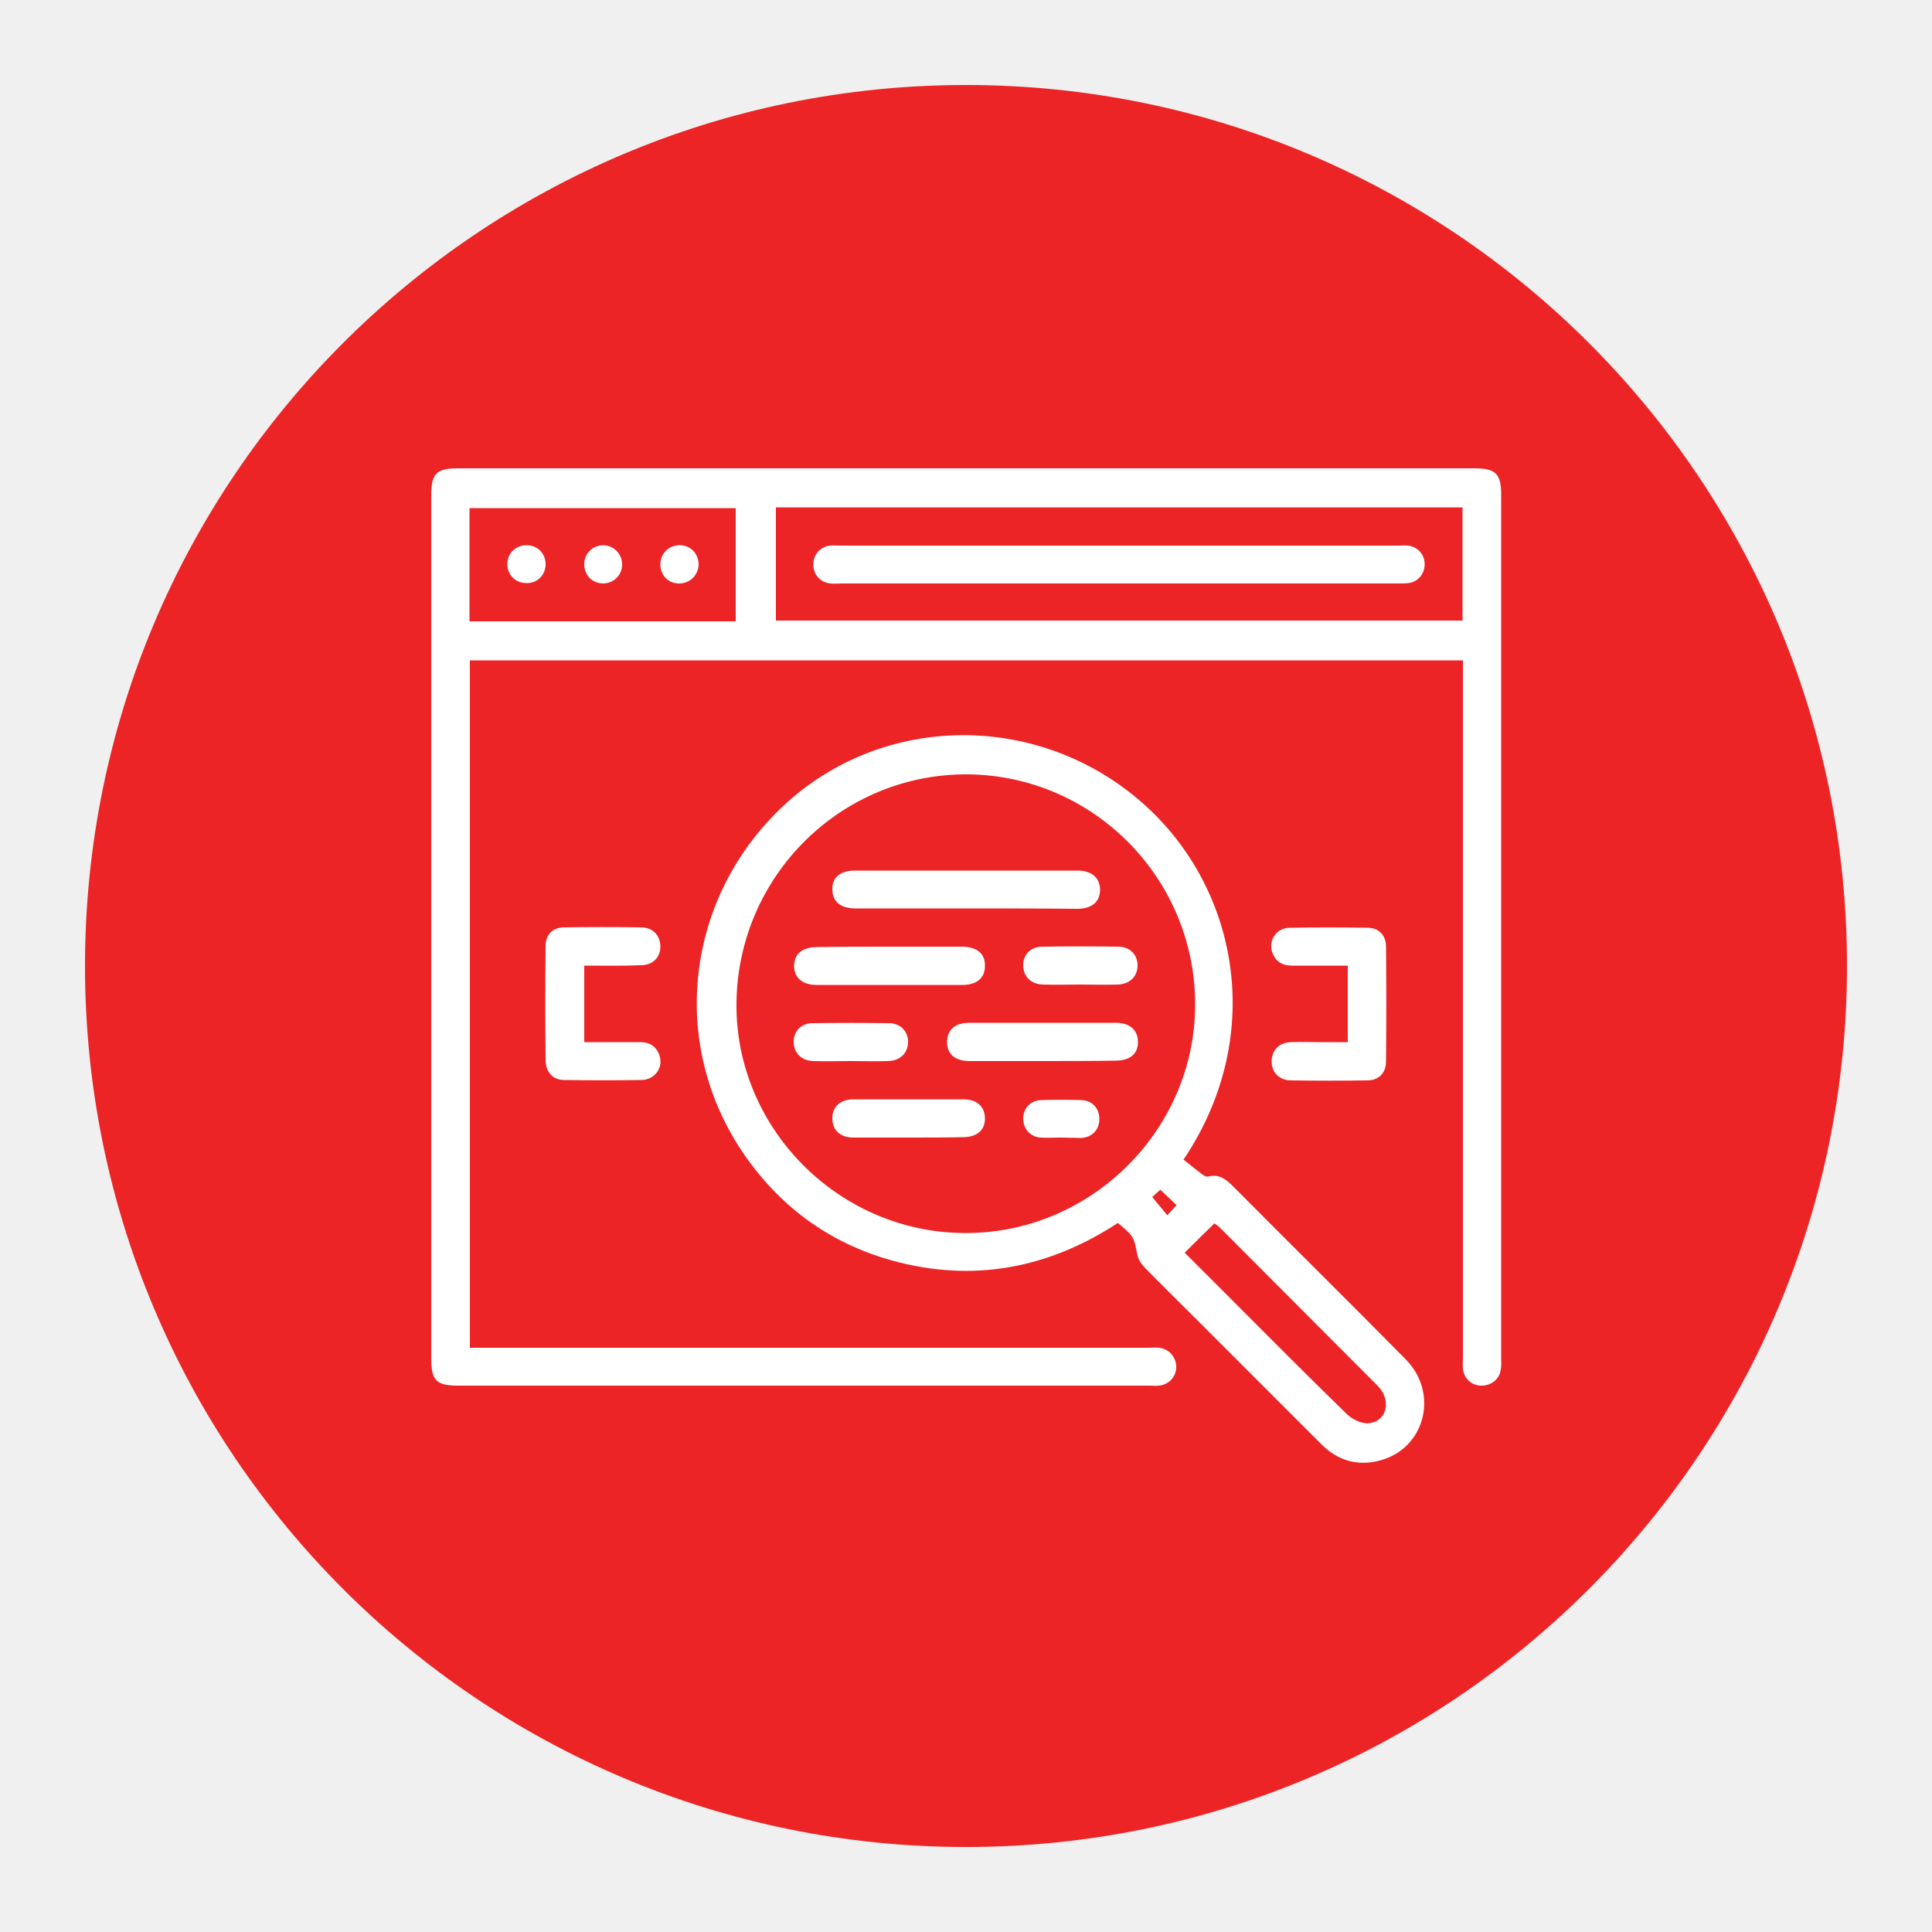
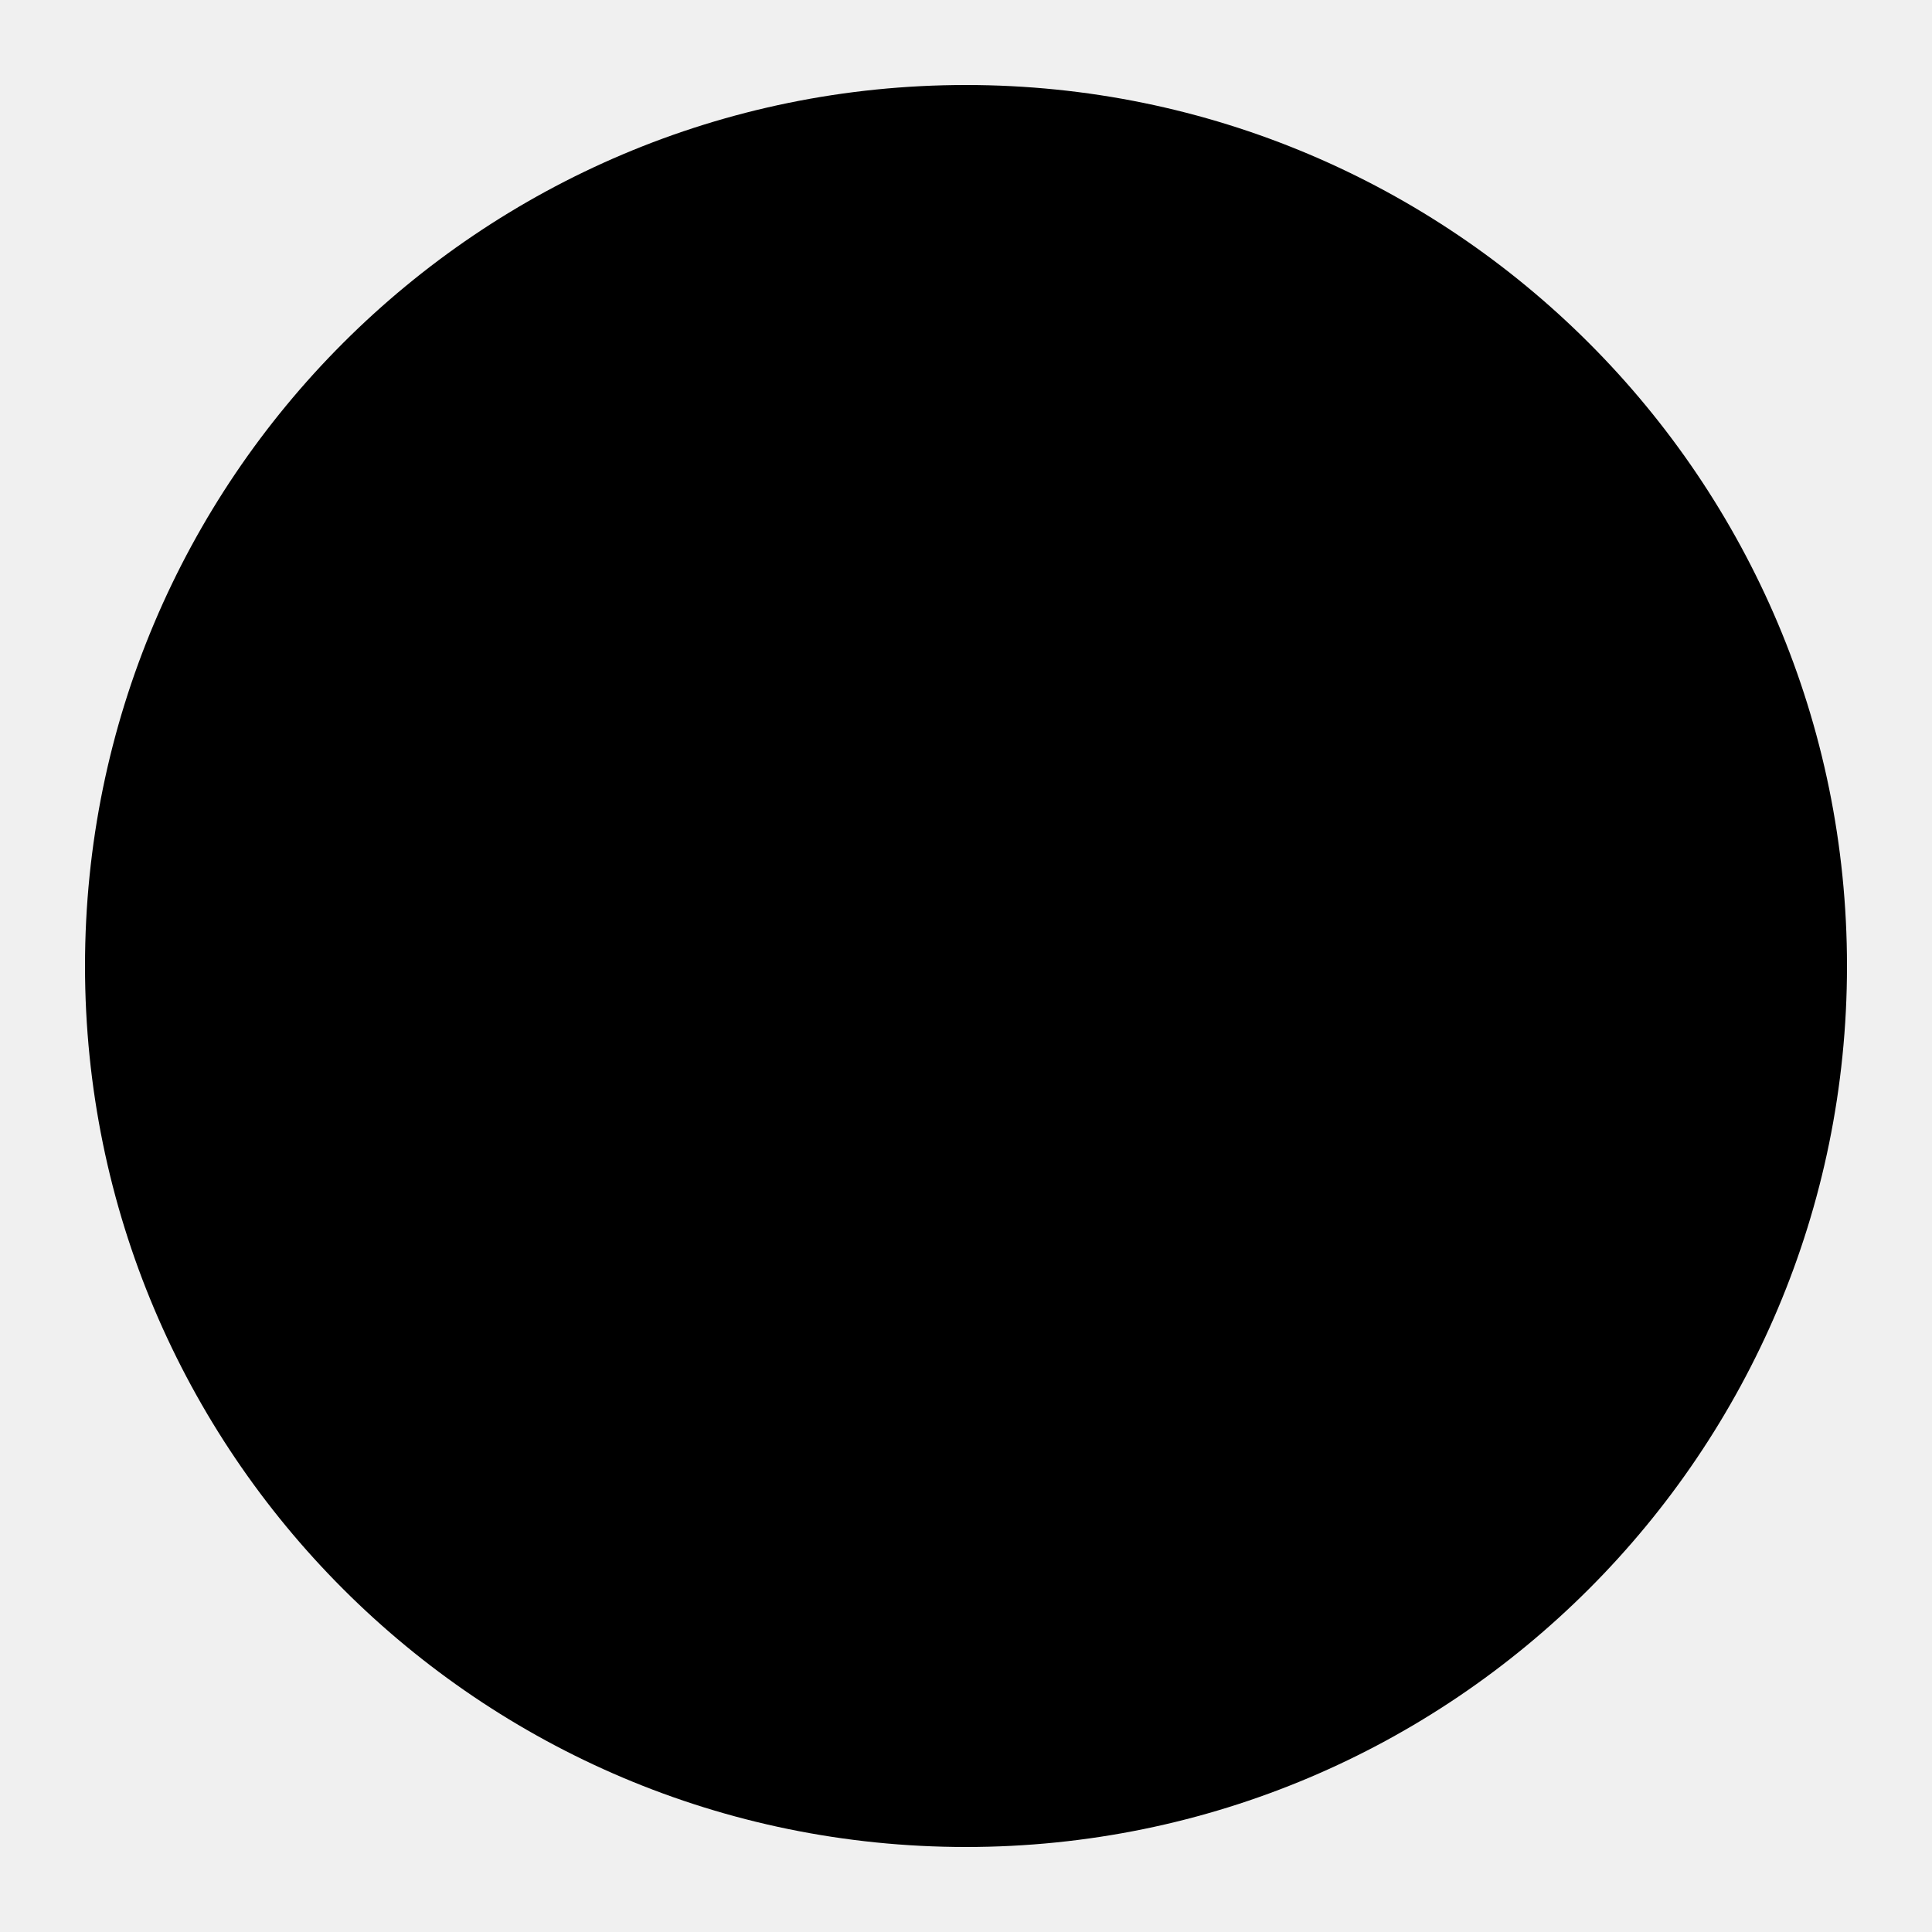
<svg xmlns="http://www.w3.org/2000/svg" version="1.1" id="Layer_1" x="0px" y="0px" viewBox="0 0 500 500" style="enable-background:new 0 0 500 500;" xml:space="preserve">
  <style type="text/css">
	.st0{fill:#EC2426;}
	.st1{fill:#FFFFFF;}
</style>
-   <circle class="st0" cx="250" cy="250" r="228" />
+   <circle className="st0" cx="250" cy="250" r="228" />
  <g id="_x31_s8Svk_00000053536103958665356360000017094271371297178000_">
    <g>
-       <path class="st1" d="M378.6,170.9c-85.9,0-171.4,0-257,0c0,59.2,0,118.3,0,177.9c1.3,0,2.5,0,3.8,0c57.2,0,114.4,0,171.5,0    c1,0,2.1-0.1,3.1,0c2.5,0.3,4.3,2.3,4.4,4.8c0.1,2.6-1.8,4.7-4.4,5c-0.8,0.1-1.6,0-2.5,0c-59.6,0-119.3,0-178.9,0    c-5.7,0-7-1.3-7-7.1c0-74.4,0-148.8,0-223.2c0-5.8,1.3-7.1,7-7.1c87.7,0,175.3,0,263,0c5.5,0,6.9,1.4,6.9,6.9    c0,74.5,0,149,0,223.5c0,0.9,0.1,1.9-0.1,2.8c-0.3,2.5-2.4,4.2-5,4.2c-2.5,0-4.5-1.8-4.8-4.3c-0.1-1,0-2.1,0-3.1    c0-58.8,0-117.7,0-176.5C378.6,173.6,378.6,172.4,378.6,170.9z M200.8,131.3c0,10,0,19.7,0,29.3c59.4,0,118.5,0,177.7,0    c0-9.9,0-19.5,0-29.3C319.1,131.3,260.1,131.3,200.8,131.3z M190.4,160.8c0-10,0-19.7,0-29.3c-23.1,0-46,0-68.9,0    c0,9.9,0,19.5,0,29.3C144.6,160.8,167.4,160.8,190.4,160.8z" />
-       <path class="st1" d="M306.3,300.1c1.6,1.3,3.2,2.6,4.8,3.8c0.4,0.3,1.1,0.7,1.5,0.6c3-0.8,4.8,0.8,6.7,2.7    c14.8,14.9,29.8,29.7,44.5,44.6c8.7,8.8,5,23.2-6.8,26.2c-5.7,1.5-10.8,0-15-4.2c-10.9-10.9-21.8-21.8-32.8-32.8    c-4.2-4.2-8.5-8.4-12.7-12.7c-0.9-0.9-1.8-2.1-2.1-3.3c-1-5-0.9-5-5.1-8.5c-18,11.8-37.6,15.5-58.5,9.7    c-16.5-4.6-29.5-14.3-39-28.6c-19.1-28.9-13.9-66.9,12.2-90.2c25.4-22.6,64-22.9,90.5-0.6C320.2,228.4,328.2,267.5,306.3,300.1z     M190.6,259.5c-0.4,32.2,26.1,59.2,58.5,59.6c32.6,0.5,59.9-26.1,60.2-58.6c0.3-32.8-26-59.7-58.7-60.1    C217.9,200.1,191,226.5,190.6,259.5z M306.6,324.2c4.3,4.3,8.3,8.3,12.4,12.4c9.8,9.8,19.6,19.7,29.6,29.4c1.4,1.4,4,2.6,5.9,2.3    c4.6-0.7,5.6-6.1,2-9.7c-13.6-13.6-27.2-27.3-40.8-40.9c-0.4-0.4-0.9-0.7-1.4-1.1C311.7,319.1,309.3,321.5,306.6,324.2z     M300.3,307.9c-0.7,0.6-1.7,1.5-2.1,1.9c1.3,1.6,2.6,3.1,3.9,4.7c0.9-1,1.7-1.8,2.4-2.6C303,310.5,301.7,309.2,300.3,307.9z" />
-       <path class="st1" d="M151.2,249.9c0,6.7,0,13,0,19.8c4.8,0,9.6,0,14.4,0c2.8,0,4.5,1.3,5.2,3.9c0.7,3-1.5,5.8-4.7,5.9    c-6.7,0.1-13.4,0.1-20.1,0c-2.9,0-4.7-2-4.8-5c-0.1-9.9-0.1-19.8,0-29.7c0-3,1.9-4.8,4.9-4.8c6.6-0.1,13.2-0.1,19.8,0    c3,0,4.9,2,5,4.8c0.1,2.9-1.9,5-5.1,5C161.1,250,156.3,249.9,151.2,249.9z" />
-       <path class="st1" d="M348.8,269.7c0-6.8,0-13,0-19.8c-4.8,0-9.6,0-14.4,0c-2.5,0-4.2-1-5.1-3.3c-1.2-3.1,1-6.5,4.5-6.5    c6.7-0.1,13.4-0.1,20.1,0c2.9,0,4.8,1.9,4.8,4.9c0.1,9.9,0.1,19.8,0,29.7c0,3-1.9,4.9-4.8,4.9c-6.6,0.1-13.2,0.1-19.8,0    c-3.1,0-5.1-2.2-5-5.1c0.1-2.8,2-4.7,5-4.8c2.5-0.1,4.9,0,7.4,0C343.9,269.7,346.2,269.7,348.8,269.7z" />
-       <path class="st1" d="M289.4,151c-23.9,0-47.8,0-71.7,0c-0.9,0-1.9,0.1-2.8,0c-2.7-0.3-4.5-2.4-4.4-5c0-2.5,1.8-4.5,4.3-4.8    c0.8-0.1,1.6,0,2.5,0c48.2,0,96.4,0,144.6,0c0.8,0,1.7-0.1,2.5,0c2.5,0.3,4.3,2.3,4.3,4.8c0,2.5-1.7,4.6-4.2,4.9    c-0.9,0.1-1.9,0.1-2.8,0.1C337.6,151,313.5,151,289.4,151z" />
-       <path class="st1" d="M136.3,141.1c2.9,0,5,2.3,4.9,5.1c-0.1,2.7-2.2,4.8-5,4.7c-2.9,0-5-2.3-4.9-5.1    C131.4,143.1,133.5,141.1,136.3,141.1z" />
-       <path class="st1" d="M161,146.1c0,2.7-2.1,4.8-4.8,4.9c-2.9,0-5-2.1-5-5c0-2.7,2.1-4.8,4.8-4.9C158.8,141.1,161,143.3,161,146.1z" />
-       <path class="st1" d="M175.9,151c-2.7,0.1-4.9-1.9-5-4.7c-0.1-2.9,2-5.1,4.8-5.2c2.9-0.1,5.1,2.1,5.1,5    C180.7,148.8,178.7,150.9,175.9,151z" />
-       <path class="st1" d="M249.8,235.1c-9.5,0-19,0-28.4,0c-3.9,0-6-1.8-6-5c0-3.1,2.1-4.8,5.9-4.8c19.2,0,38.3,0,57.5,0    c3.7,0,5.8,1.8,5.9,4.9c0,3.2-2.1,5-6,5C269,235.1,259.4,235.1,249.8,235.1z" />
-       <path class="st1" d="M230.4,245c6.2,0,12.4,0,18.5,0c3.9,0,6.1,1.8,6,5c0,3.1-2.1,4.9-5.8,4.9c-12.6,0-25.1,0-37.7,0    c-3.7,0-5.8-1.8-5.9-4.8c0-3.2,2.1-5,6-5C217.8,245,224.1,245,230.4,245z" />
-       <path class="st1" d="M269.8,274.6c-6.3,0-12.6,0-18.9,0c-3.7,0-5.8-1.8-5.8-4.9c0-3.1,2-5,5.7-5c12.7,0,25.3,0,38,0    c3.6,0,5.7,1.9,5.7,5c0,3.1-2.1,4.8-5.9,4.8C282.3,274.6,276,274.6,269.8,274.6z" />
-       <path class="st1" d="M235,294.4c-4.7,0-9.5,0-14.2,0c-3.4,0-5.4-2-5.4-5c0-3,2.1-4.9,5.5-4.9c9.5,0,19,0,28.4,0    c3.5,0,5.5,1.8,5.6,4.8c0.1,3.1-2,5-5.7,5C244.5,294.4,239.8,294.4,235,294.4z" />
-       <path class="st1" d="M279.5,254.8c-3.2,0-6.4,0.1-9.6,0c-3.1-0.1-5.1-2.1-5.1-5c0-2.8,2-4.8,4.9-4.8c6.6-0.1,13.2-0.1,19.8,0    c2.9,0,4.9,2.1,4.9,4.8c0,2.9-2,4.9-5.1,5C286.1,254.9,282.8,254.8,279.5,254.8z" />
-       <path class="st1" d="M220.1,274.6c-3.2,0-6.4,0.1-9.6,0c-3.1-0.1-5.1-2.1-5.1-5c0-2.8,2-4.8,4.9-4.8c6.6-0.1,13.2-0.1,19.8,0    c2.9,0,4.9,2.1,4.9,4.8c0,2.9-2,4.9-5.1,5C226.7,274.7,223.4,274.6,220.1,274.6z" />
-       <path class="st1" d="M274.6,294.4c-1.8,0-3.5,0.1-5.3,0c-2.7-0.2-4.5-2.3-4.5-4.9c0-2.7,1.9-4.7,4.6-4.8c3.5-0.1,7-0.1,10.5,0    c2.7,0.1,4.6,2.1,4.6,4.8c0.1,2.8-1.9,4.9-4.7,5C278.1,294.5,276.3,294.4,274.6,294.4z" />
+       <path className="st1" d="M378.6,170.9c-85.9,0-171.4,0-257,0c0,59.2,0,118.3,0,177.9c1.3,0,2.5,0,3.8,0c57.2,0,114.4,0,171.5,0    c1,0,2.1-0.1,3.1,0c2.5,0.3,4.3,2.3,4.4,4.8c0.1,2.6-1.8,4.7-4.4,5c-0.8,0.1-1.6,0-2.5,0c-59.6,0-119.3,0-178.9,0    c-5.7,0-7-1.3-7-7.1c0-74.4,0-148.8,0-223.2c0-5.8,1.3-7.1,7-7.1c87.7,0,175.3,0,263,0c5.5,0,6.9,1.4,6.9,6.9    c0,74.5,0,149,0,223.5c0,0.9,0.1,1.9-0.1,2.8c-0.3,2.5-2.4,4.2-5,4.2c-2.5,0-4.5-1.8-4.8-4.3c-0.1-1,0-2.1,0-3.1    c0-58.8,0-117.7,0-176.5C378.6,173.6,378.6,172.4,378.6,170.9z M200.8,131.3c0,10,0,19.7,0,29.3c59.4,0,118.5,0,177.7,0    c0-9.9,0-19.5,0-29.3C319.1,131.3,260.1,131.3,200.8,131.3z M190.4,160.8c0-10,0-19.7,0-29.3c-23.1,0-46,0-68.9,0    c0,9.9,0,19.5,0,29.3C144.6,160.8,167.4,160.8,190.4,160.8z" />
+       <path className="st1" d="M306.3,300.1c1.6,1.3,3.2,2.6,4.8,3.8c0.4,0.3,1.1,0.7,1.5,0.6c3-0.8,4.8,0.8,6.7,2.7    c14.8,14.9,29.8,29.7,44.5,44.6c8.7,8.8,5,23.2-6.8,26.2c-5.7,1.5-10.8,0-15-4.2c-10.9-10.9-21.8-21.8-32.8-32.8    c-4.2-4.2-8.5-8.4-12.7-12.7c-0.9-0.9-1.8-2.1-2.1-3.3c-1-5-0.9-5-5.1-8.5c-18,11.8-37.6,15.5-58.5,9.7    c-16.5-4.6-29.5-14.3-39-28.6c-19.1-28.9-13.9-66.9,12.2-90.2c25.4-22.6,64-22.9,90.5-0.6C320.2,228.4,328.2,267.5,306.3,300.1z     M190.6,259.5c-0.4,32.2,26.1,59.2,58.5,59.6c32.6,0.5,59.9-26.1,60.2-58.6c0.3-32.8-26-59.7-58.7-60.1    C217.9,200.1,191,226.5,190.6,259.5z M306.6,324.2c4.3,4.3,8.3,8.3,12.4,12.4c9.8,9.8,19.6,19.7,29.6,29.4c1.4,1.4,4,2.6,5.9,2.3    c4.6-0.7,5.6-6.1,2-9.7c-13.6-13.6-27.2-27.3-40.8-40.9c-0.4-0.4-0.9-0.7-1.4-1.1C311.7,319.1,309.3,321.5,306.6,324.2z     M300.3,307.9c-0.7,0.6-1.7,1.5-2.1,1.9c1.3,1.6,2.6,3.1,3.9,4.7c0.9-1,1.7-1.8,2.4-2.6C303,310.5,301.7,309.2,300.3,307.9z" />
+       <path className="st1" d="M151.2,249.9c0,6.7,0,13,0,19.8c4.8,0,9.6,0,14.4,0c2.8,0,4.5,1.3,5.2,3.9c0.7,3-1.5,5.8-4.7,5.9    c-6.7,0.1-13.4,0.1-20.1,0c-2.9,0-4.7-2-4.8-5c-0.1-9.9-0.1-19.8,0-29.7c0-3,1.9-4.8,4.9-4.8c6.6-0.1,13.2-0.1,19.8,0    c3,0,4.9,2,5,4.8c0.1,2.9-1.9,5-5.1,5C161.1,250,156.3,249.9,151.2,249.9z" />
+       <path className="st1" d="M348.8,269.7c0-6.8,0-13,0-19.8c-4.8,0-9.6,0-14.4,0c-2.5,0-4.2-1-5.1-3.3c-1.2-3.1,1-6.5,4.5-6.5    c6.7-0.1,13.4-0.1,20.1,0c2.9,0,4.8,1.9,4.8,4.9c0.1,9.9,0.1,19.8,0,29.7c0,3-1.9,4.9-4.8,4.9c-6.6,0.1-13.2,0.1-19.8,0    c-3.1,0-5.1-2.2-5-5.1c0.1-2.8,2-4.7,5-4.8c2.5-0.1,4.9,0,7.4,0C343.9,269.7,346.2,269.7,348.8,269.7z" />
+       <path className="st1" d="M289.4,151c-23.9,0-47.8,0-71.7,0c-0.9,0-1.9,0.1-2.8,0c-2.7-0.3-4.5-2.4-4.4-5c0-2.5,1.8-4.5,4.3-4.8    c0.8-0.1,1.6,0,2.5,0c48.2,0,96.4,0,144.6,0c0.8,0,1.7-0.1,2.5,0c2.5,0.3,4.3,2.3,4.3,4.8c0,2.5-1.7,4.6-4.2,4.9    c-0.9,0.1-1.9,0.1-2.8,0.1C337.6,151,313.5,151,289.4,151z" />
+       <path className="st1" d="M136.3,141.1c2.9,0,5,2.3,4.9,5.1c-0.1,2.7-2.2,4.8-5,4.7c-2.9,0-5-2.3-4.9-5.1    C131.4,143.1,133.5,141.1,136.3,141.1z" />
+       <path className="st1" d="M161,146.1c0,2.7-2.1,4.8-4.8,4.9c-2.9,0-5-2.1-5-5c0-2.7,2.1-4.8,4.8-4.9C158.8,141.1,161,143.3,161,146.1z" />
+       <path className="st1" d="M175.9,151c-2.7,0.1-4.9-1.9-5-4.7c-0.1-2.9,2-5.1,4.8-5.2c2.9-0.1,5.1,2.1,5.1,5    C180.7,148.8,178.7,150.9,175.9,151z" />
+       <path className="st1" d="M249.8,235.1c-9.5,0-19,0-28.4,0c-3.9,0-6-1.8-6-5c0-3.1,2.1-4.8,5.9-4.8c19.2,0,38.3,0,57.5,0    c3.7,0,5.8,1.8,5.9,4.9c0,3.2-2.1,5-6,5C269,235.1,259.4,235.1,249.8,235.1z" />
+       <path className="st1" d="M230.4,245c6.2,0,12.4,0,18.5,0c3.9,0,6.1,1.8,6,5c0,3.1-2.1,4.9-5.8,4.9c-12.6,0-25.1,0-37.7,0    c-3.7,0-5.8-1.8-5.9-4.8c0-3.2,2.1-5,6-5C217.8,245,224.1,245,230.4,245z" />
+       <path className="st1" d="M269.8,274.6c-6.3,0-12.6,0-18.9,0c-3.7,0-5.8-1.8-5.8-4.9c0-3.1,2-5,5.7-5c12.7,0,25.3,0,38,0    c3.6,0,5.7,1.9,5.7,5c0,3.1-2.1,4.8-5.9,4.8C282.3,274.6,276,274.6,269.8,274.6z" />
+       <path className="st1" d="M235,294.4c-4.7,0-9.5,0-14.2,0c-3.4,0-5.4-2-5.4-5c0-3,2.1-4.9,5.5-4.9c9.5,0,19,0,28.4,0    c3.5,0,5.5,1.8,5.6,4.8c0.1,3.1-2,5-5.7,5C244.5,294.4,239.8,294.4,235,294.4z" />
+       <path className="st1" d="M279.5,254.8c-3.2,0-6.4,0.1-9.6,0c-3.1-0.1-5.1-2.1-5.1-5c0-2.8,2-4.8,4.9-4.8c6.6-0.1,13.2-0.1,19.8,0    c2.9,0,4.9,2.1,4.9,4.8c0,2.9-2,4.9-5.1,5C286.1,254.9,282.8,254.8,279.5,254.8z" />
+       <path className="st1" d="M220.1,274.6c-3.2,0-6.4,0.1-9.6,0c-3.1-0.1-5.1-2.1-5.1-5c0-2.8,2-4.8,4.9-4.8c6.6-0.1,13.2-0.1,19.8,0    c2.9,0,4.9,2.1,4.9,4.8c0,2.9-2,4.9-5.1,5C226.7,274.7,223.4,274.6,220.1,274.6z" />
+       <path className="st1" d="M274.6,294.4c-1.8,0-3.5,0.1-5.3,0c-2.7-0.2-4.5-2.3-4.5-4.9c0-2.7,1.9-4.7,4.6-4.8c3.5-0.1,7-0.1,10.5,0    c2.7,0.1,4.6,2.1,4.6,4.8c0.1,2.8-1.9,4.9-4.7,5C278.1,294.5,276.3,294.4,274.6,294.4z" />
    </g>
  </g>
</svg>
